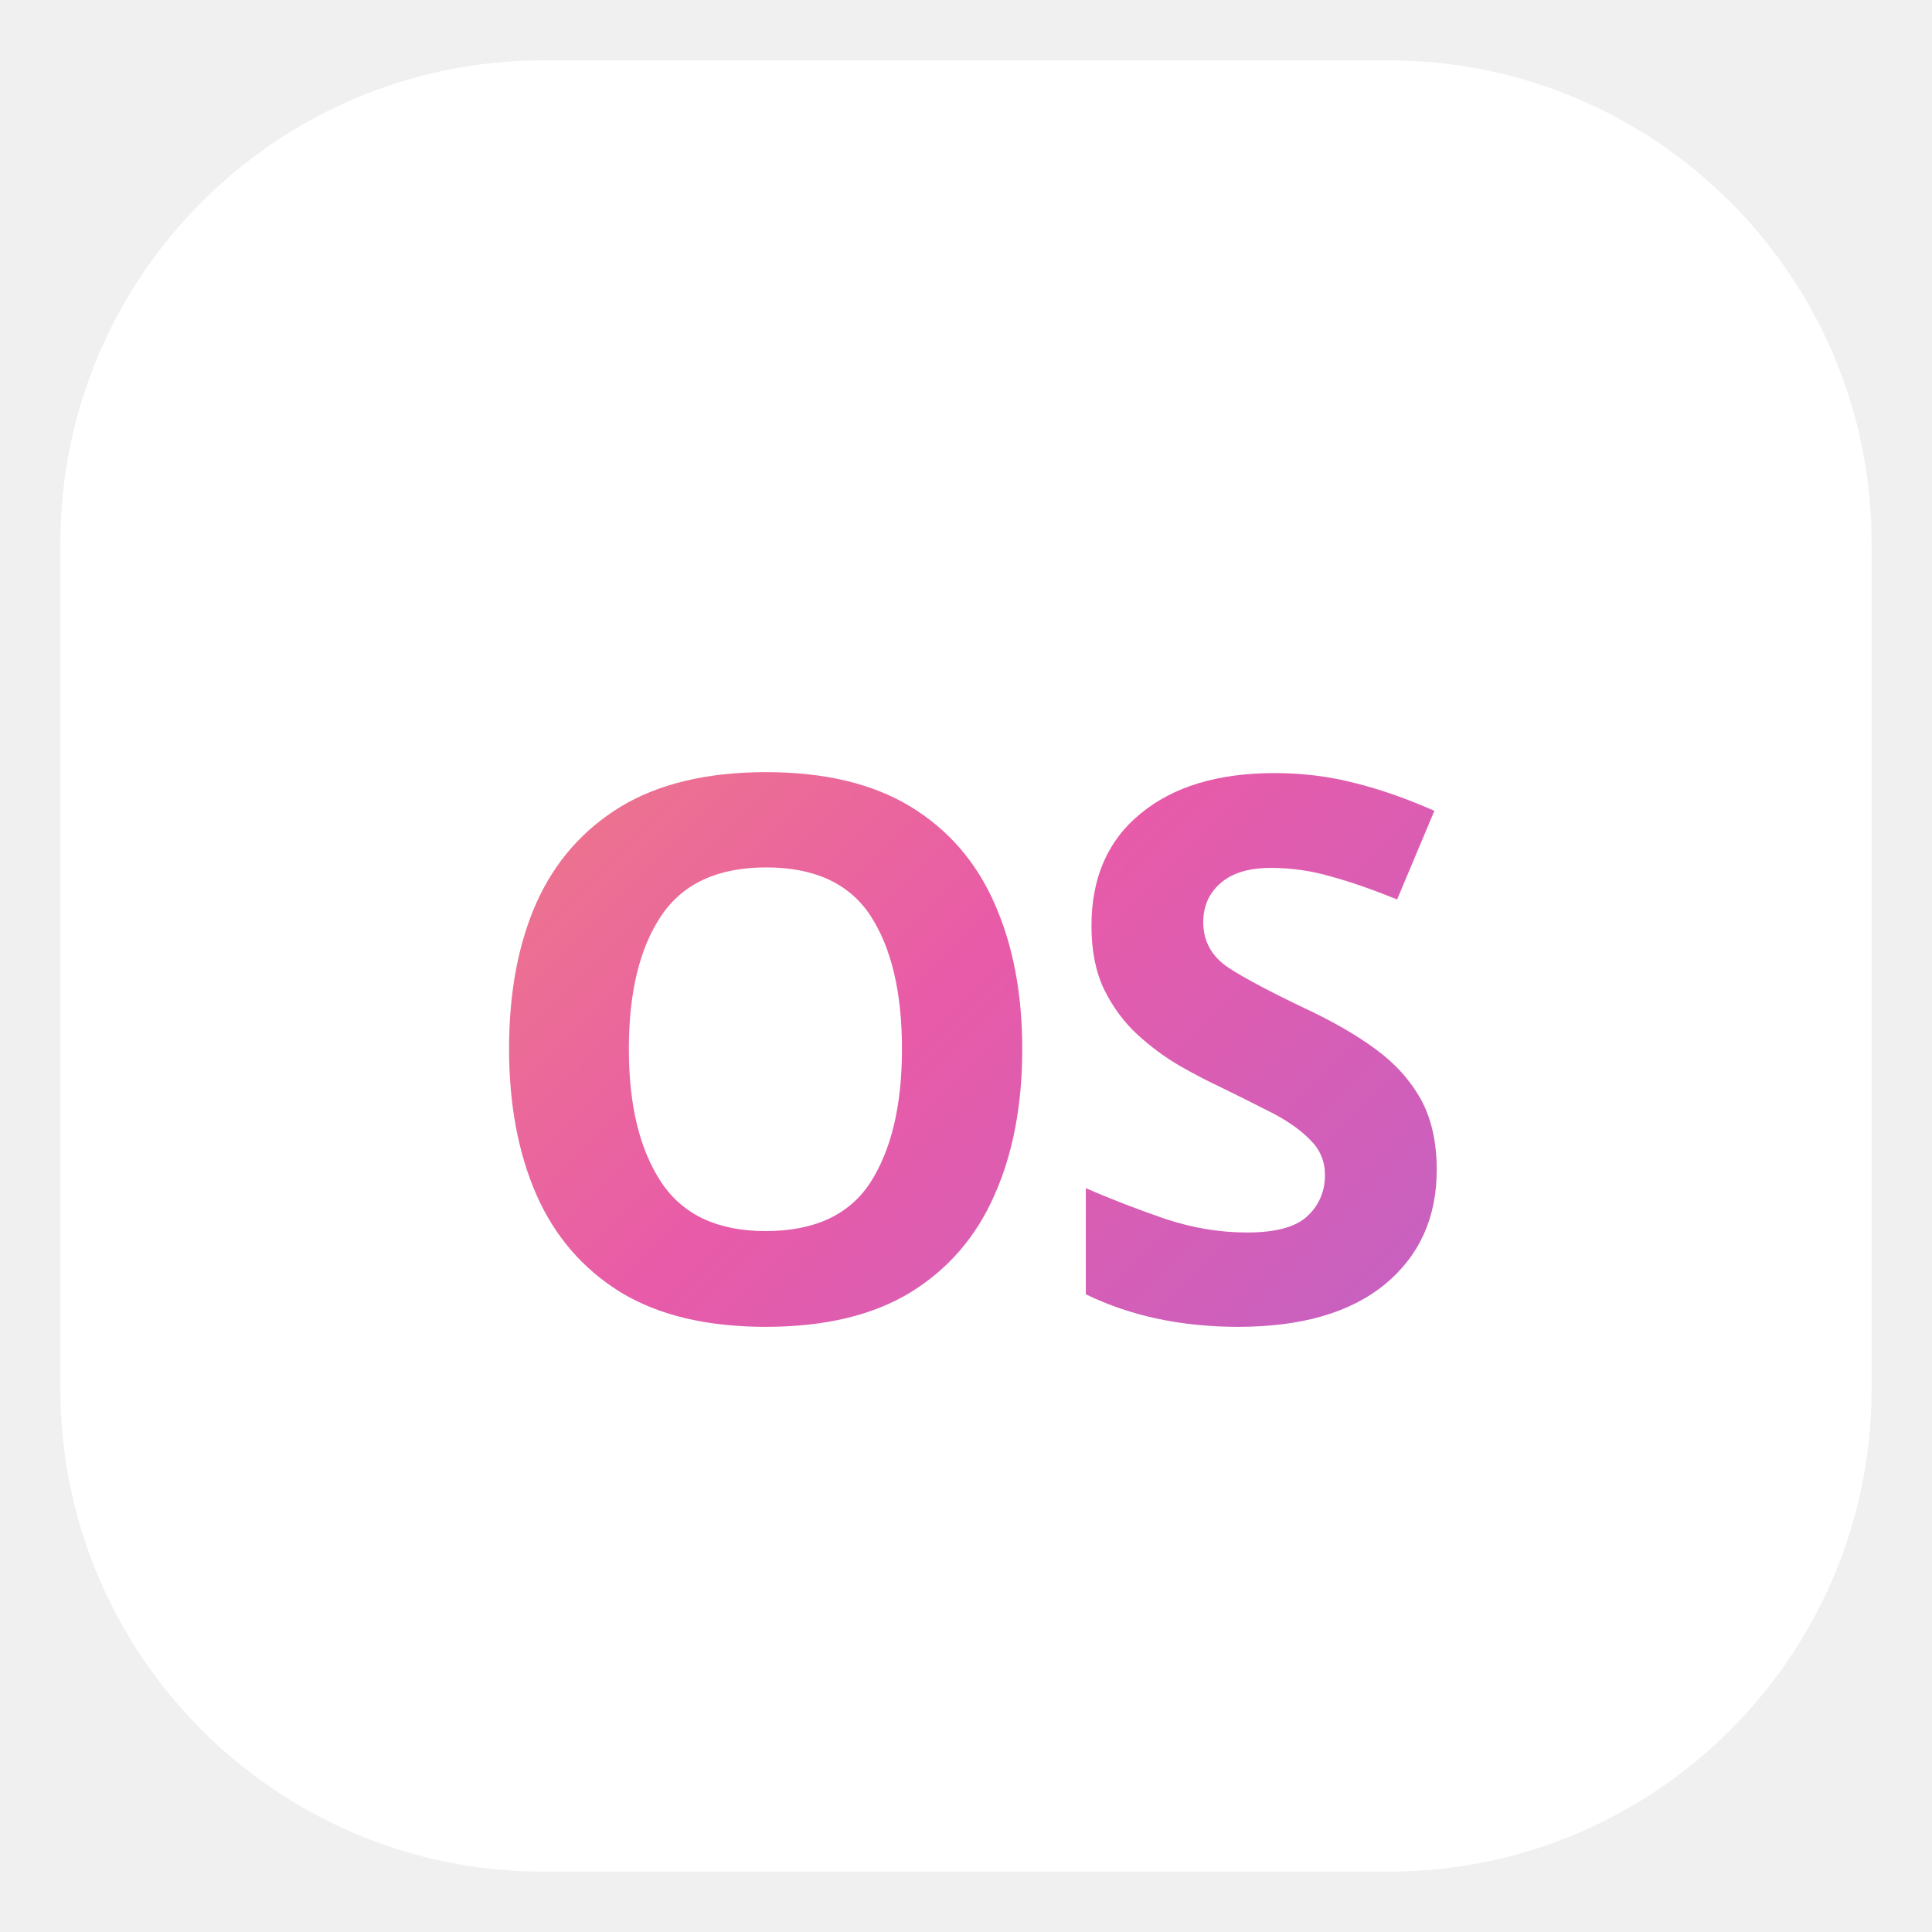
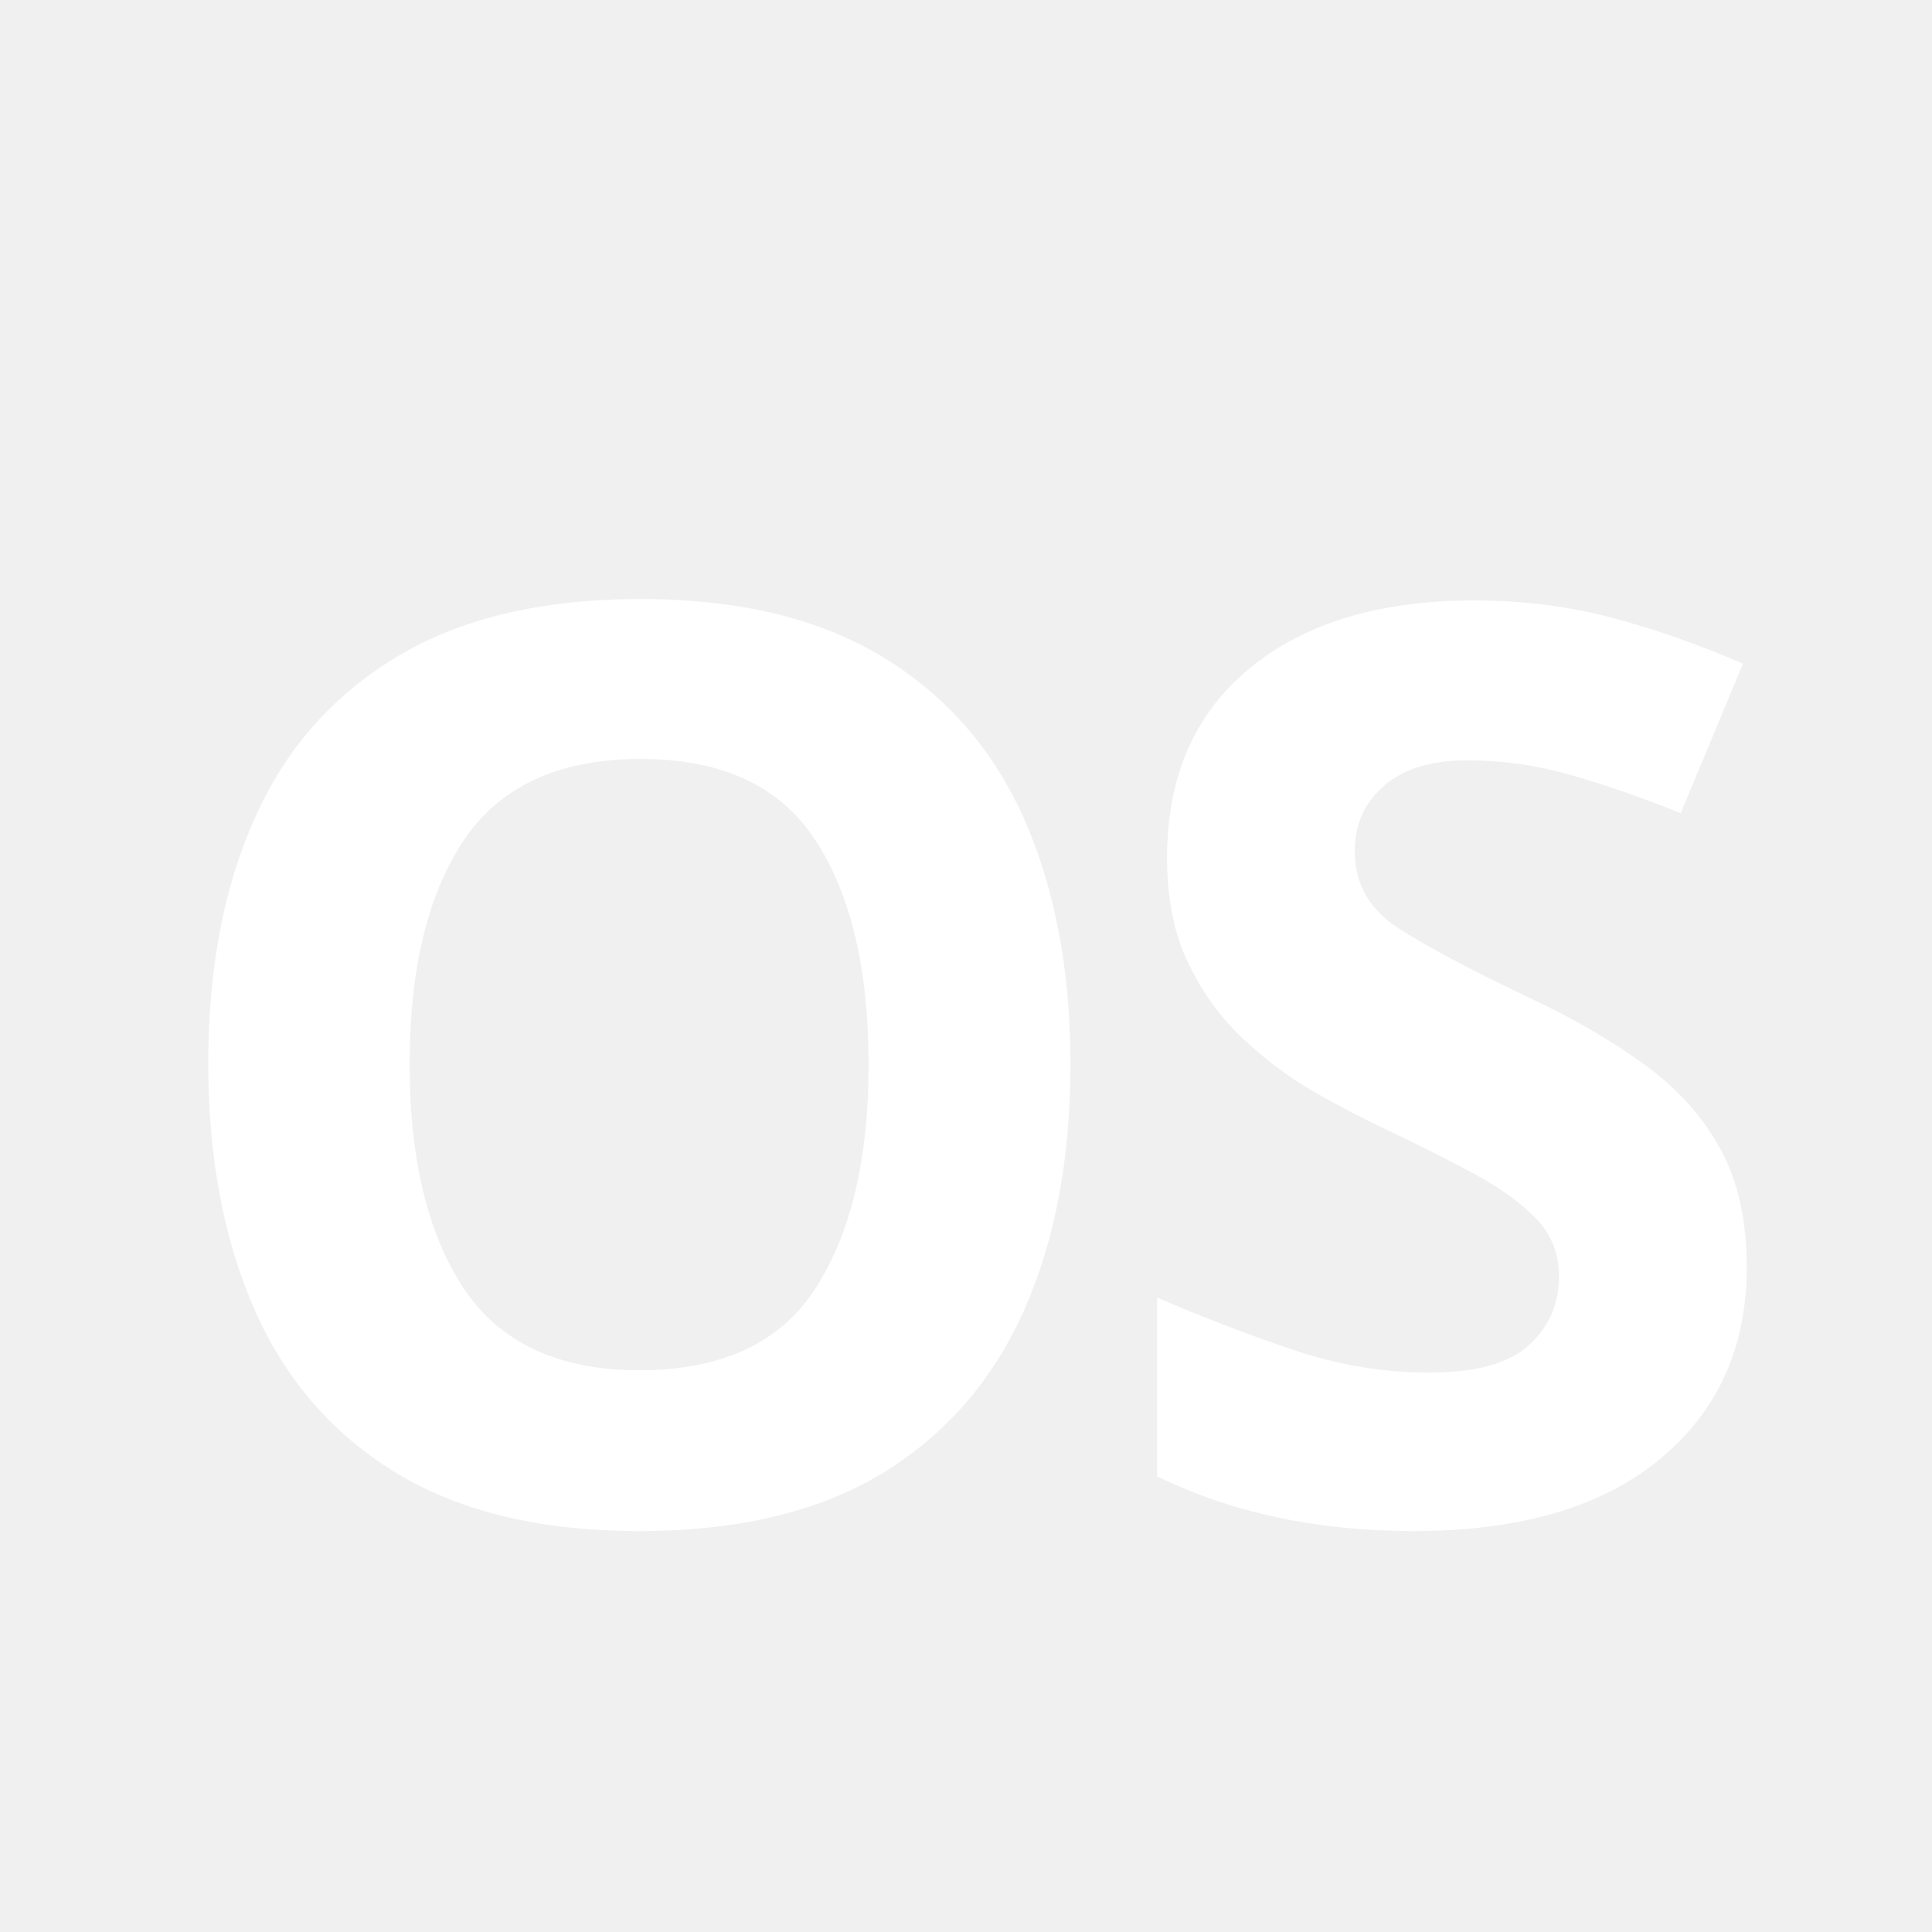
<svg xmlns="http://www.w3.org/2000/svg" width="64" height="64" viewBox="0 0 64 64" fill="none" role="img" aria-label="Health OS mark (inverse)">
-   <defs>
-     <linearGradient id="g" x1="6" y1="6" x2="58" y2="58" gradientUnits="userSpaceOnUse">
-       <stop stop-color="#F5A060" />
-       <stop offset="0.5" stop-color="#E85BA8" />
-       <stop offset="1" stop-color="#A666D9" />
-     </linearGradient>
-   </defs>
-   <rect x="2" y="2" width="60" height="60" rx="16" fill="#FFFFFF" />
-   <text x="32" y="34" text-anchor="middle" dominant-baseline="central" font-family="'Spline Sans', system-ui, sans-serif" font-weight="700" font-size="25" letter-spacing="-0.5" fill="url(#g)">OS</text>
+   <text x="32" y="34" text-anchor="middle" dominant-baseline="central" font-family="'Spline Sans', system-ui, sans-serif" font-weight="700" font-size="42" letter-spacing="-1.5" fill="#FFFFFF">OS</text>
</svg>
